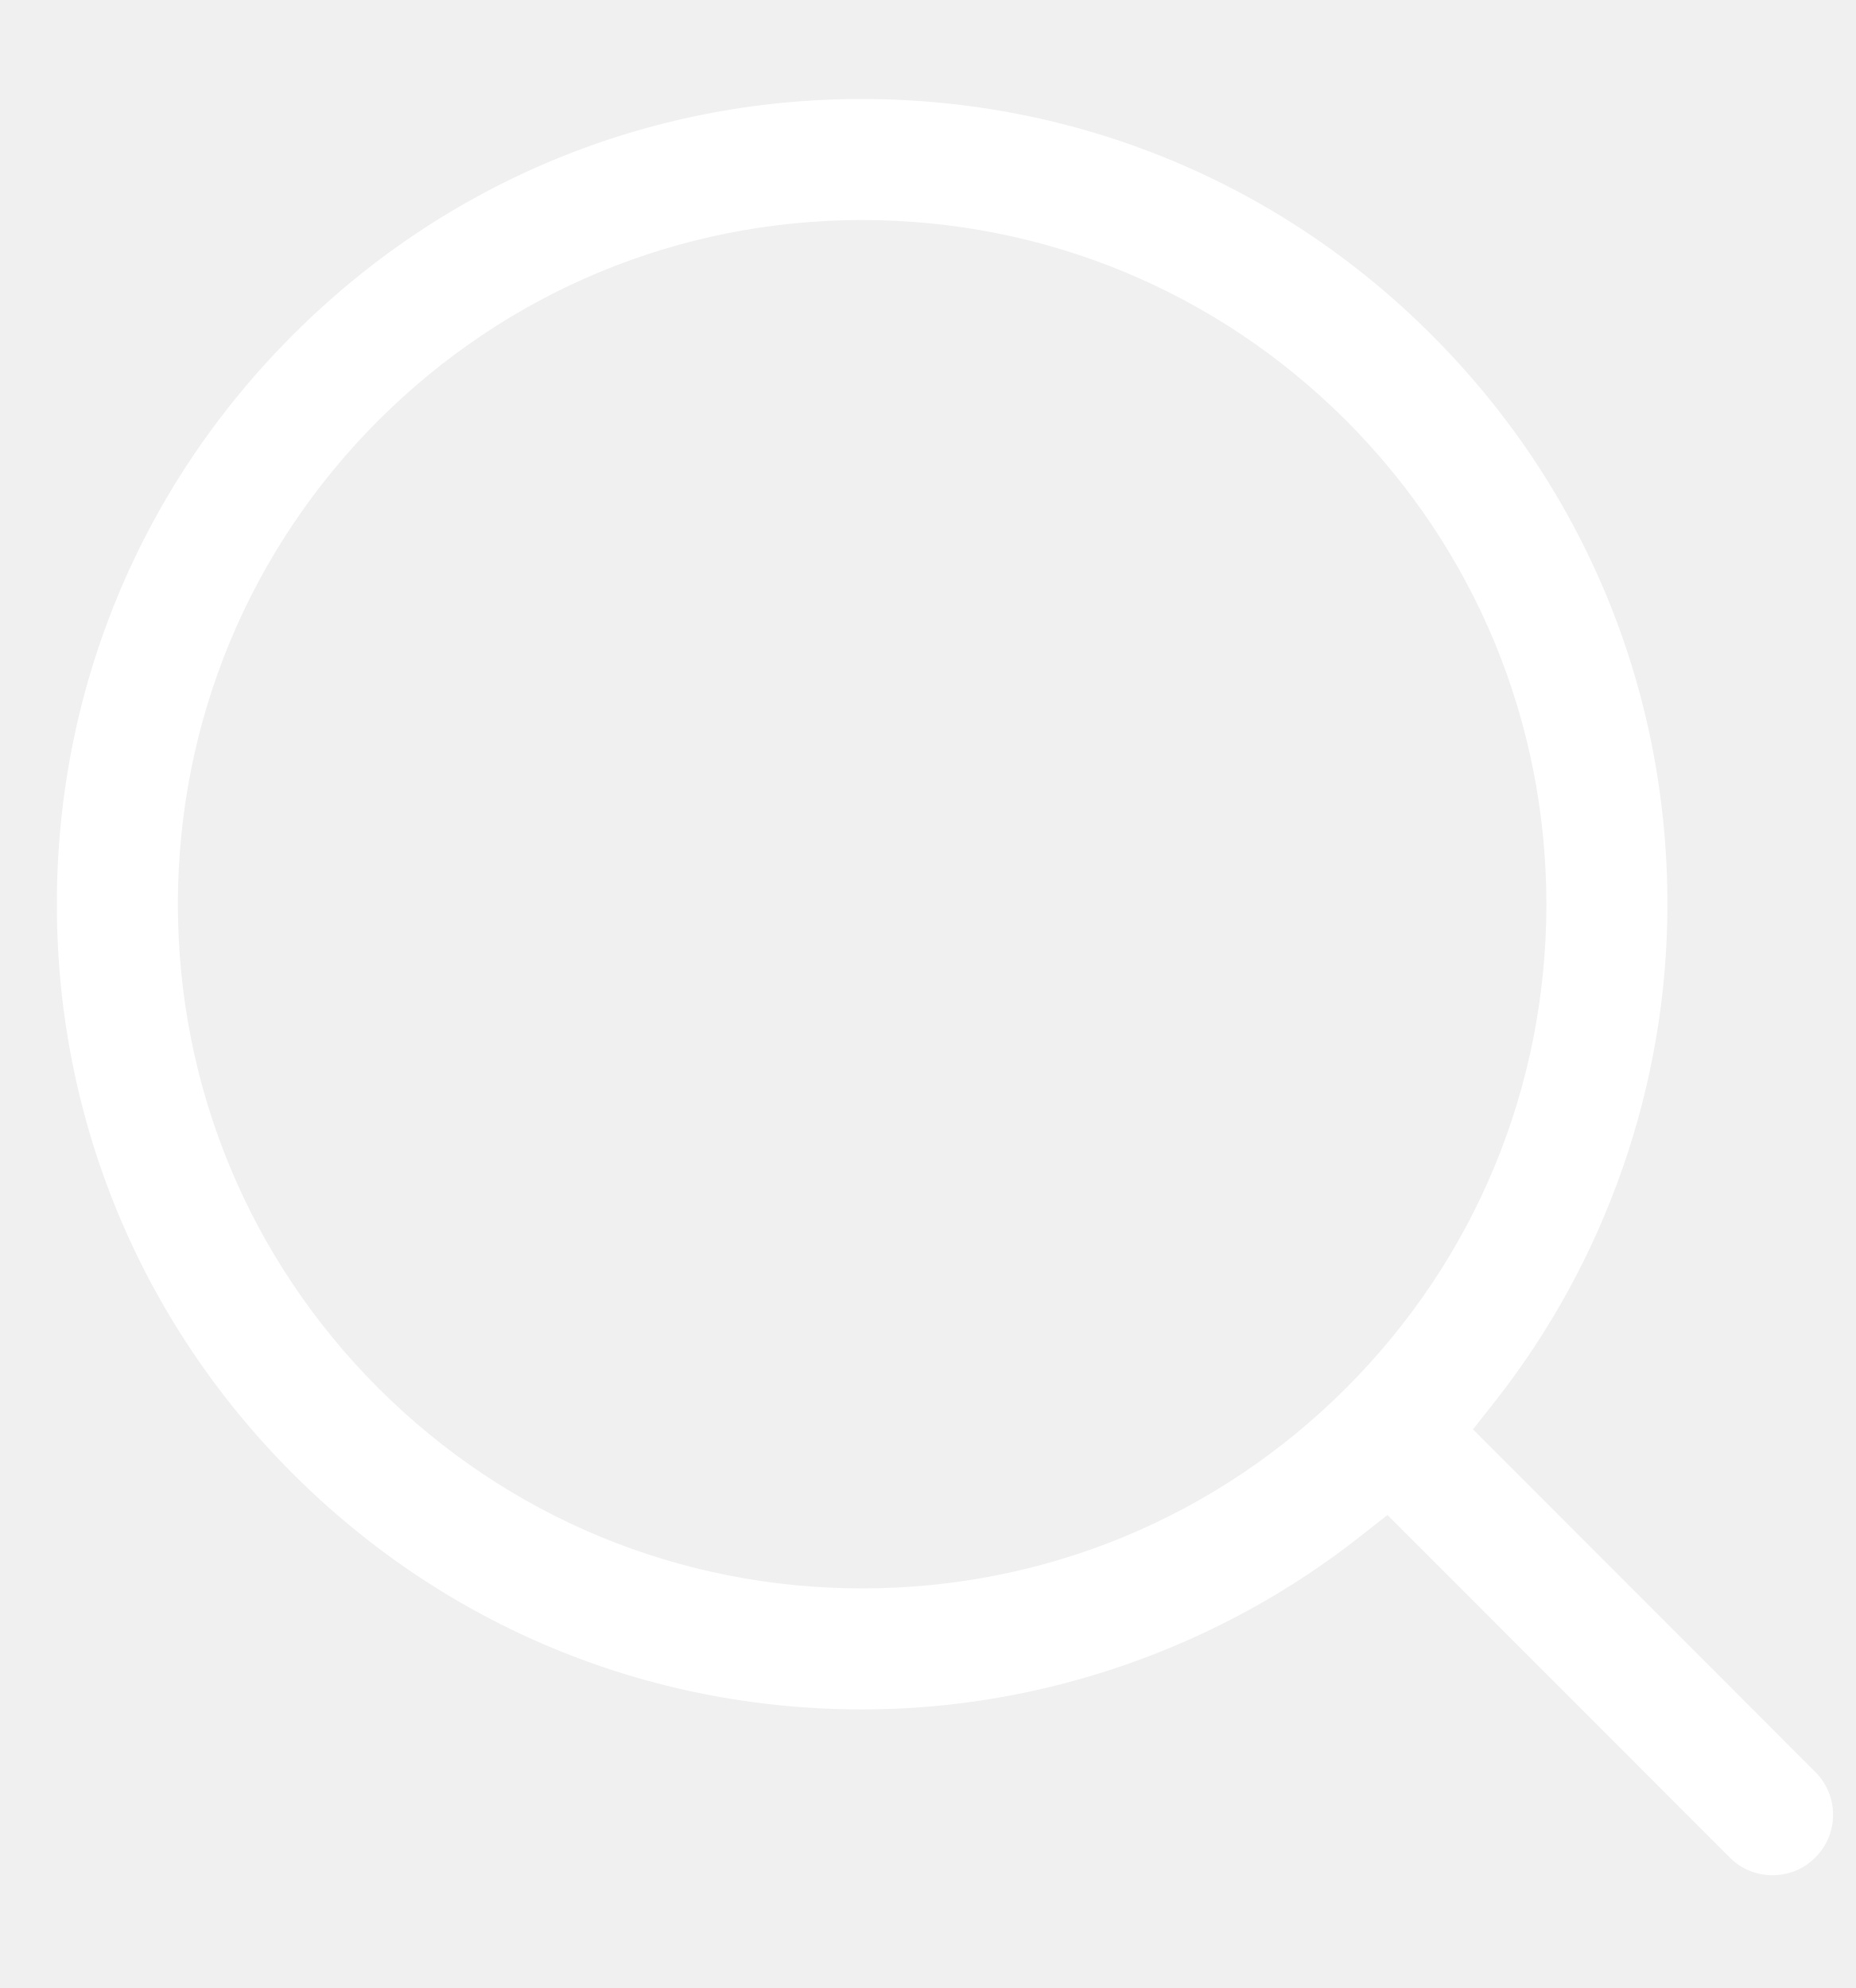
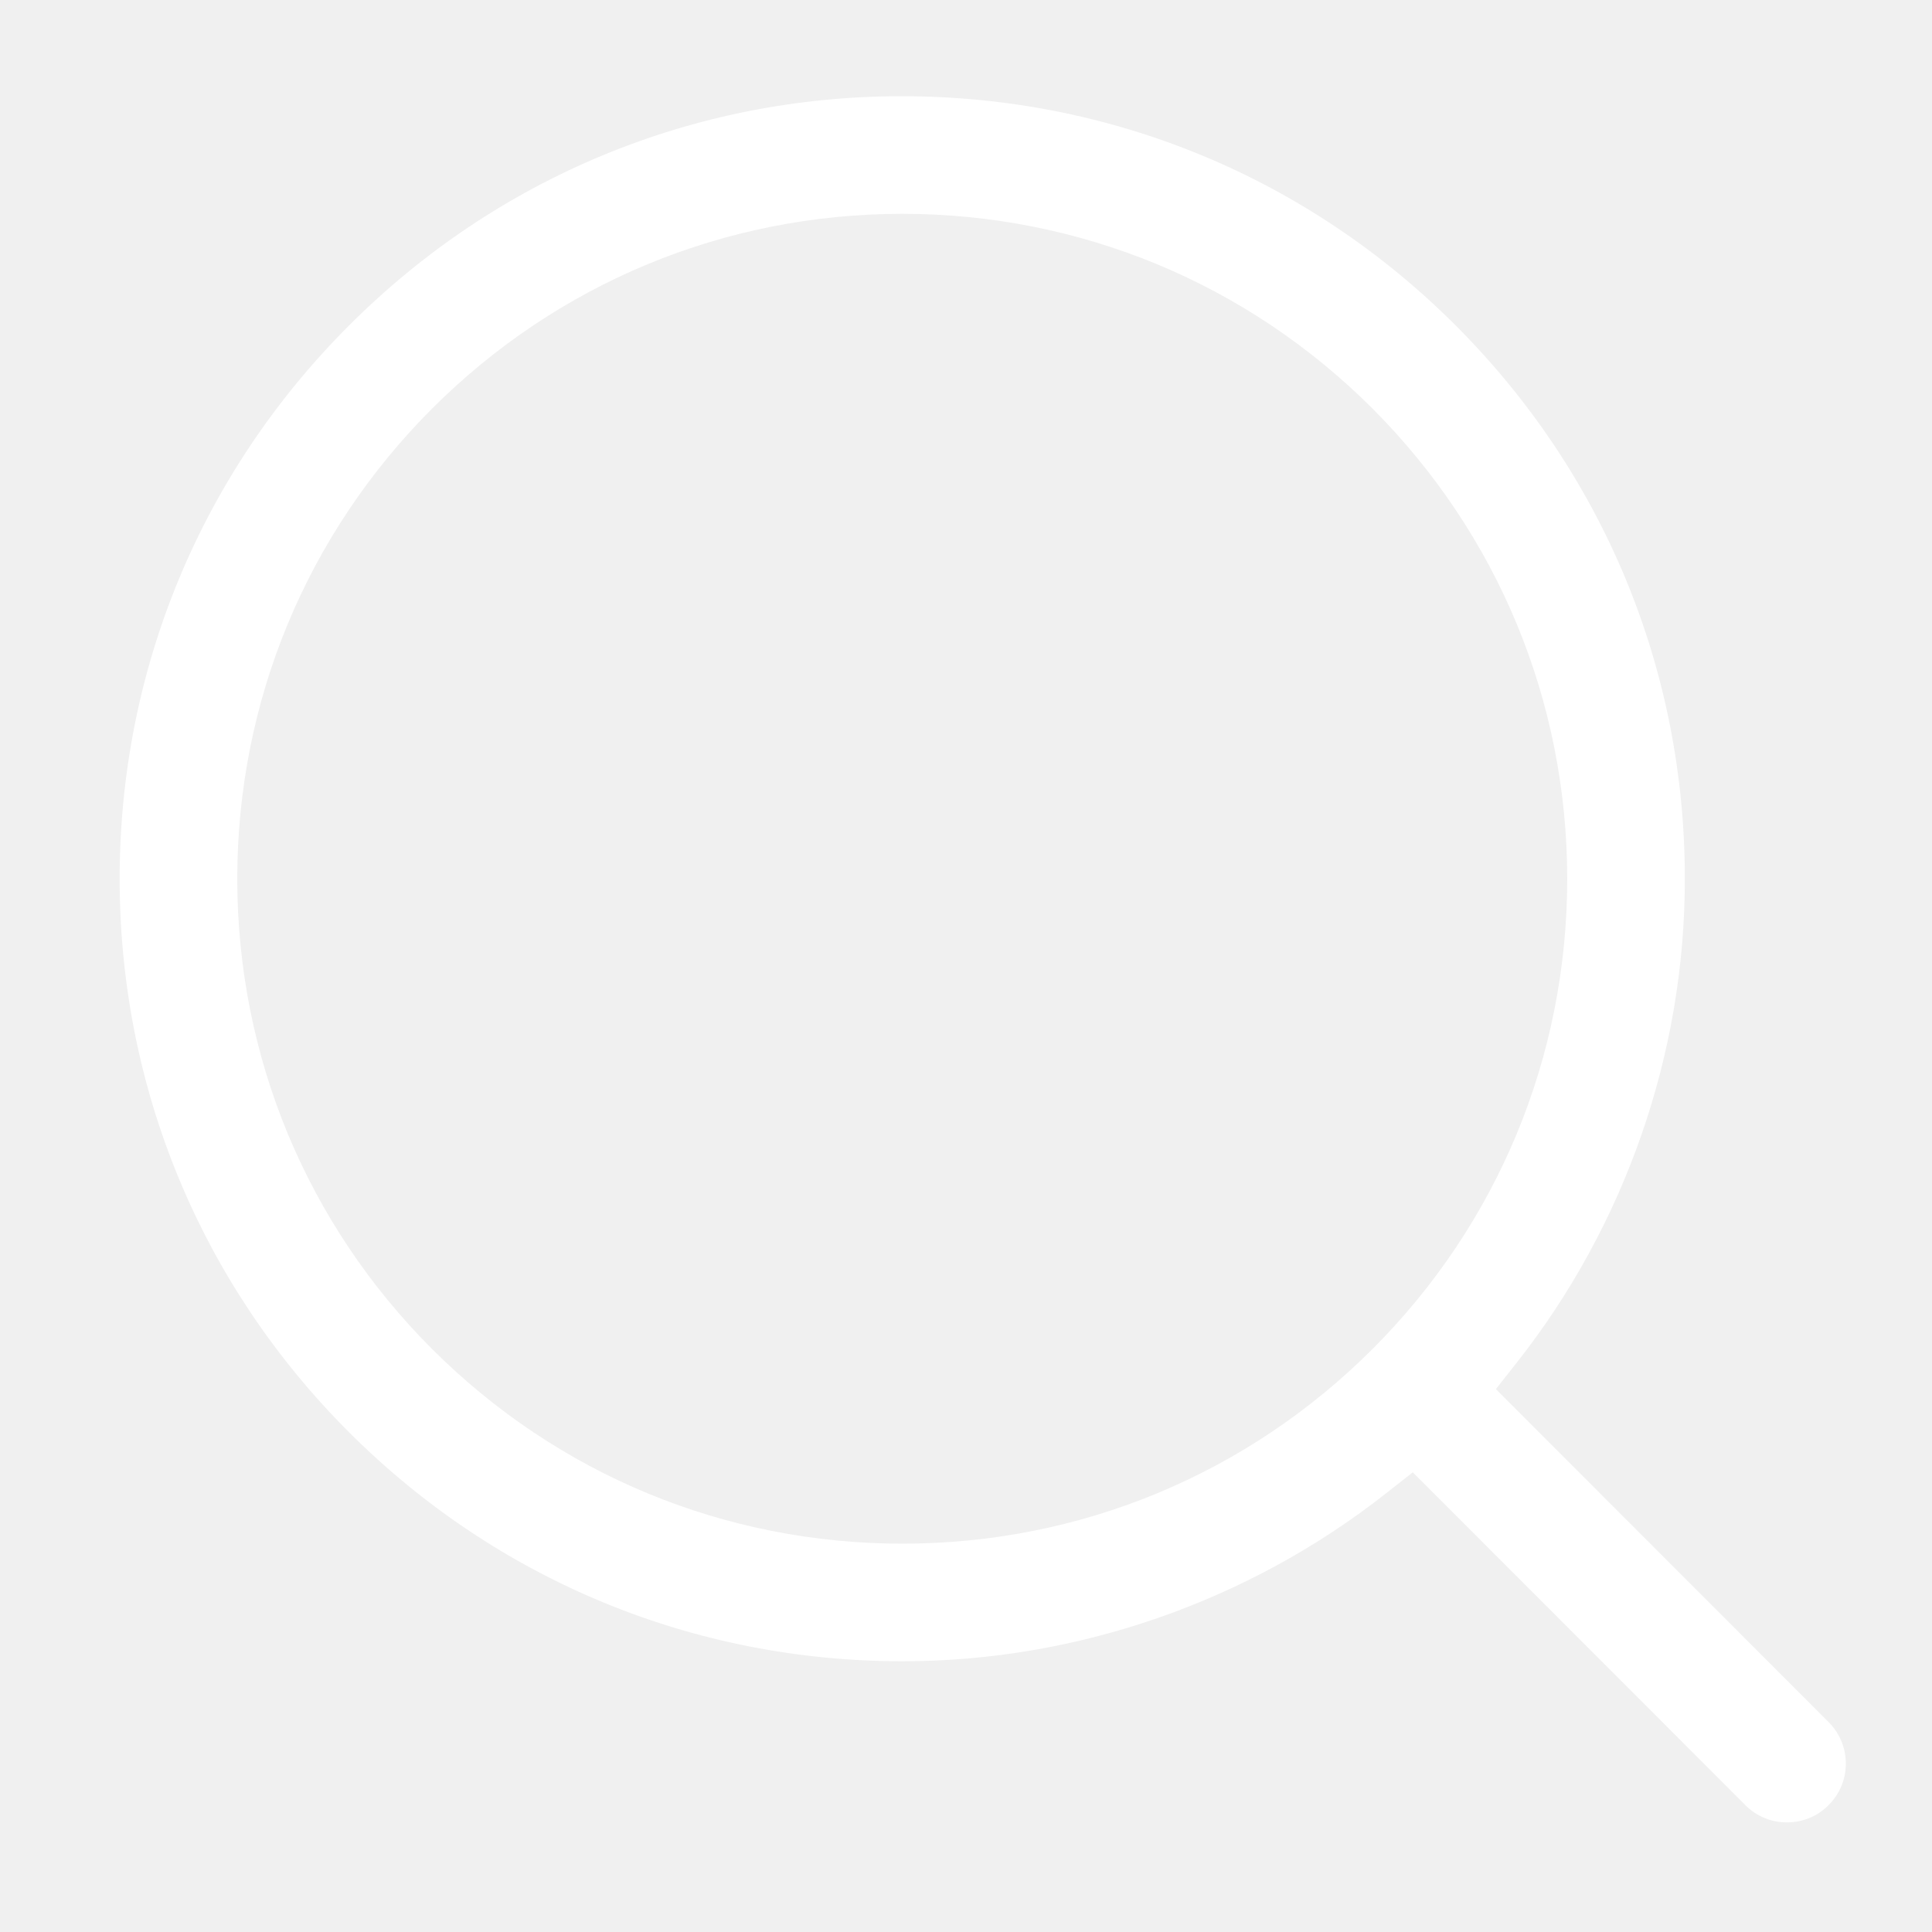
- <svg xmlns="http://www.w3.org/2000/svg" width="14" height="15" viewBox="0 0 14 15" fill="none">
+ <svg xmlns="http://www.w3.org/2000/svg" width="15" height="15" viewBox="0 0 14 15" fill="none">
  <path d="M13.374 14.149C13.252 14.149 13.137 14.102 13.051 14.015L10.469 11.431L10.26 11.595C9.193 12.435 7.86 12.898 6.509 12.898C4.883 12.899 3.358 12.267 2.21 11.12C1.061 9.972 0.429 8.446 0.429 6.823C0.429 5.2 1.061 3.675 2.21 2.527C3.357 1.379 4.881 0.747 6.5 0.747C8.13 0.747 9.654 1.379 10.802 2.527C11.95 3.675 12.582 5.2 12.581 6.823C12.582 8.177 12.119 9.51 11.278 10.577L11.114 10.785L13.697 13.37C13.783 13.456 13.831 13.571 13.831 13.693C13.831 13.815 13.783 13.929 13.697 14.015C13.611 14.102 13.496 14.149 13.374 14.149H13.374ZM6.505 1.66C5.126 1.661 3.83 2.198 2.855 3.172C1.88 4.148 1.343 5.444 1.342 6.823C1.343 8.202 1.88 9.499 2.855 10.474C3.83 11.448 5.127 11.985 6.506 11.985C7.885 11.985 9.181 11.448 10.156 10.474C11.13 9.5 11.667 8.203 11.668 6.824C11.667 5.444 11.13 4.148 10.156 3.172C9.181 2.198 7.885 1.661 6.506 1.66H6.505Z" fill="white" />
</svg>
